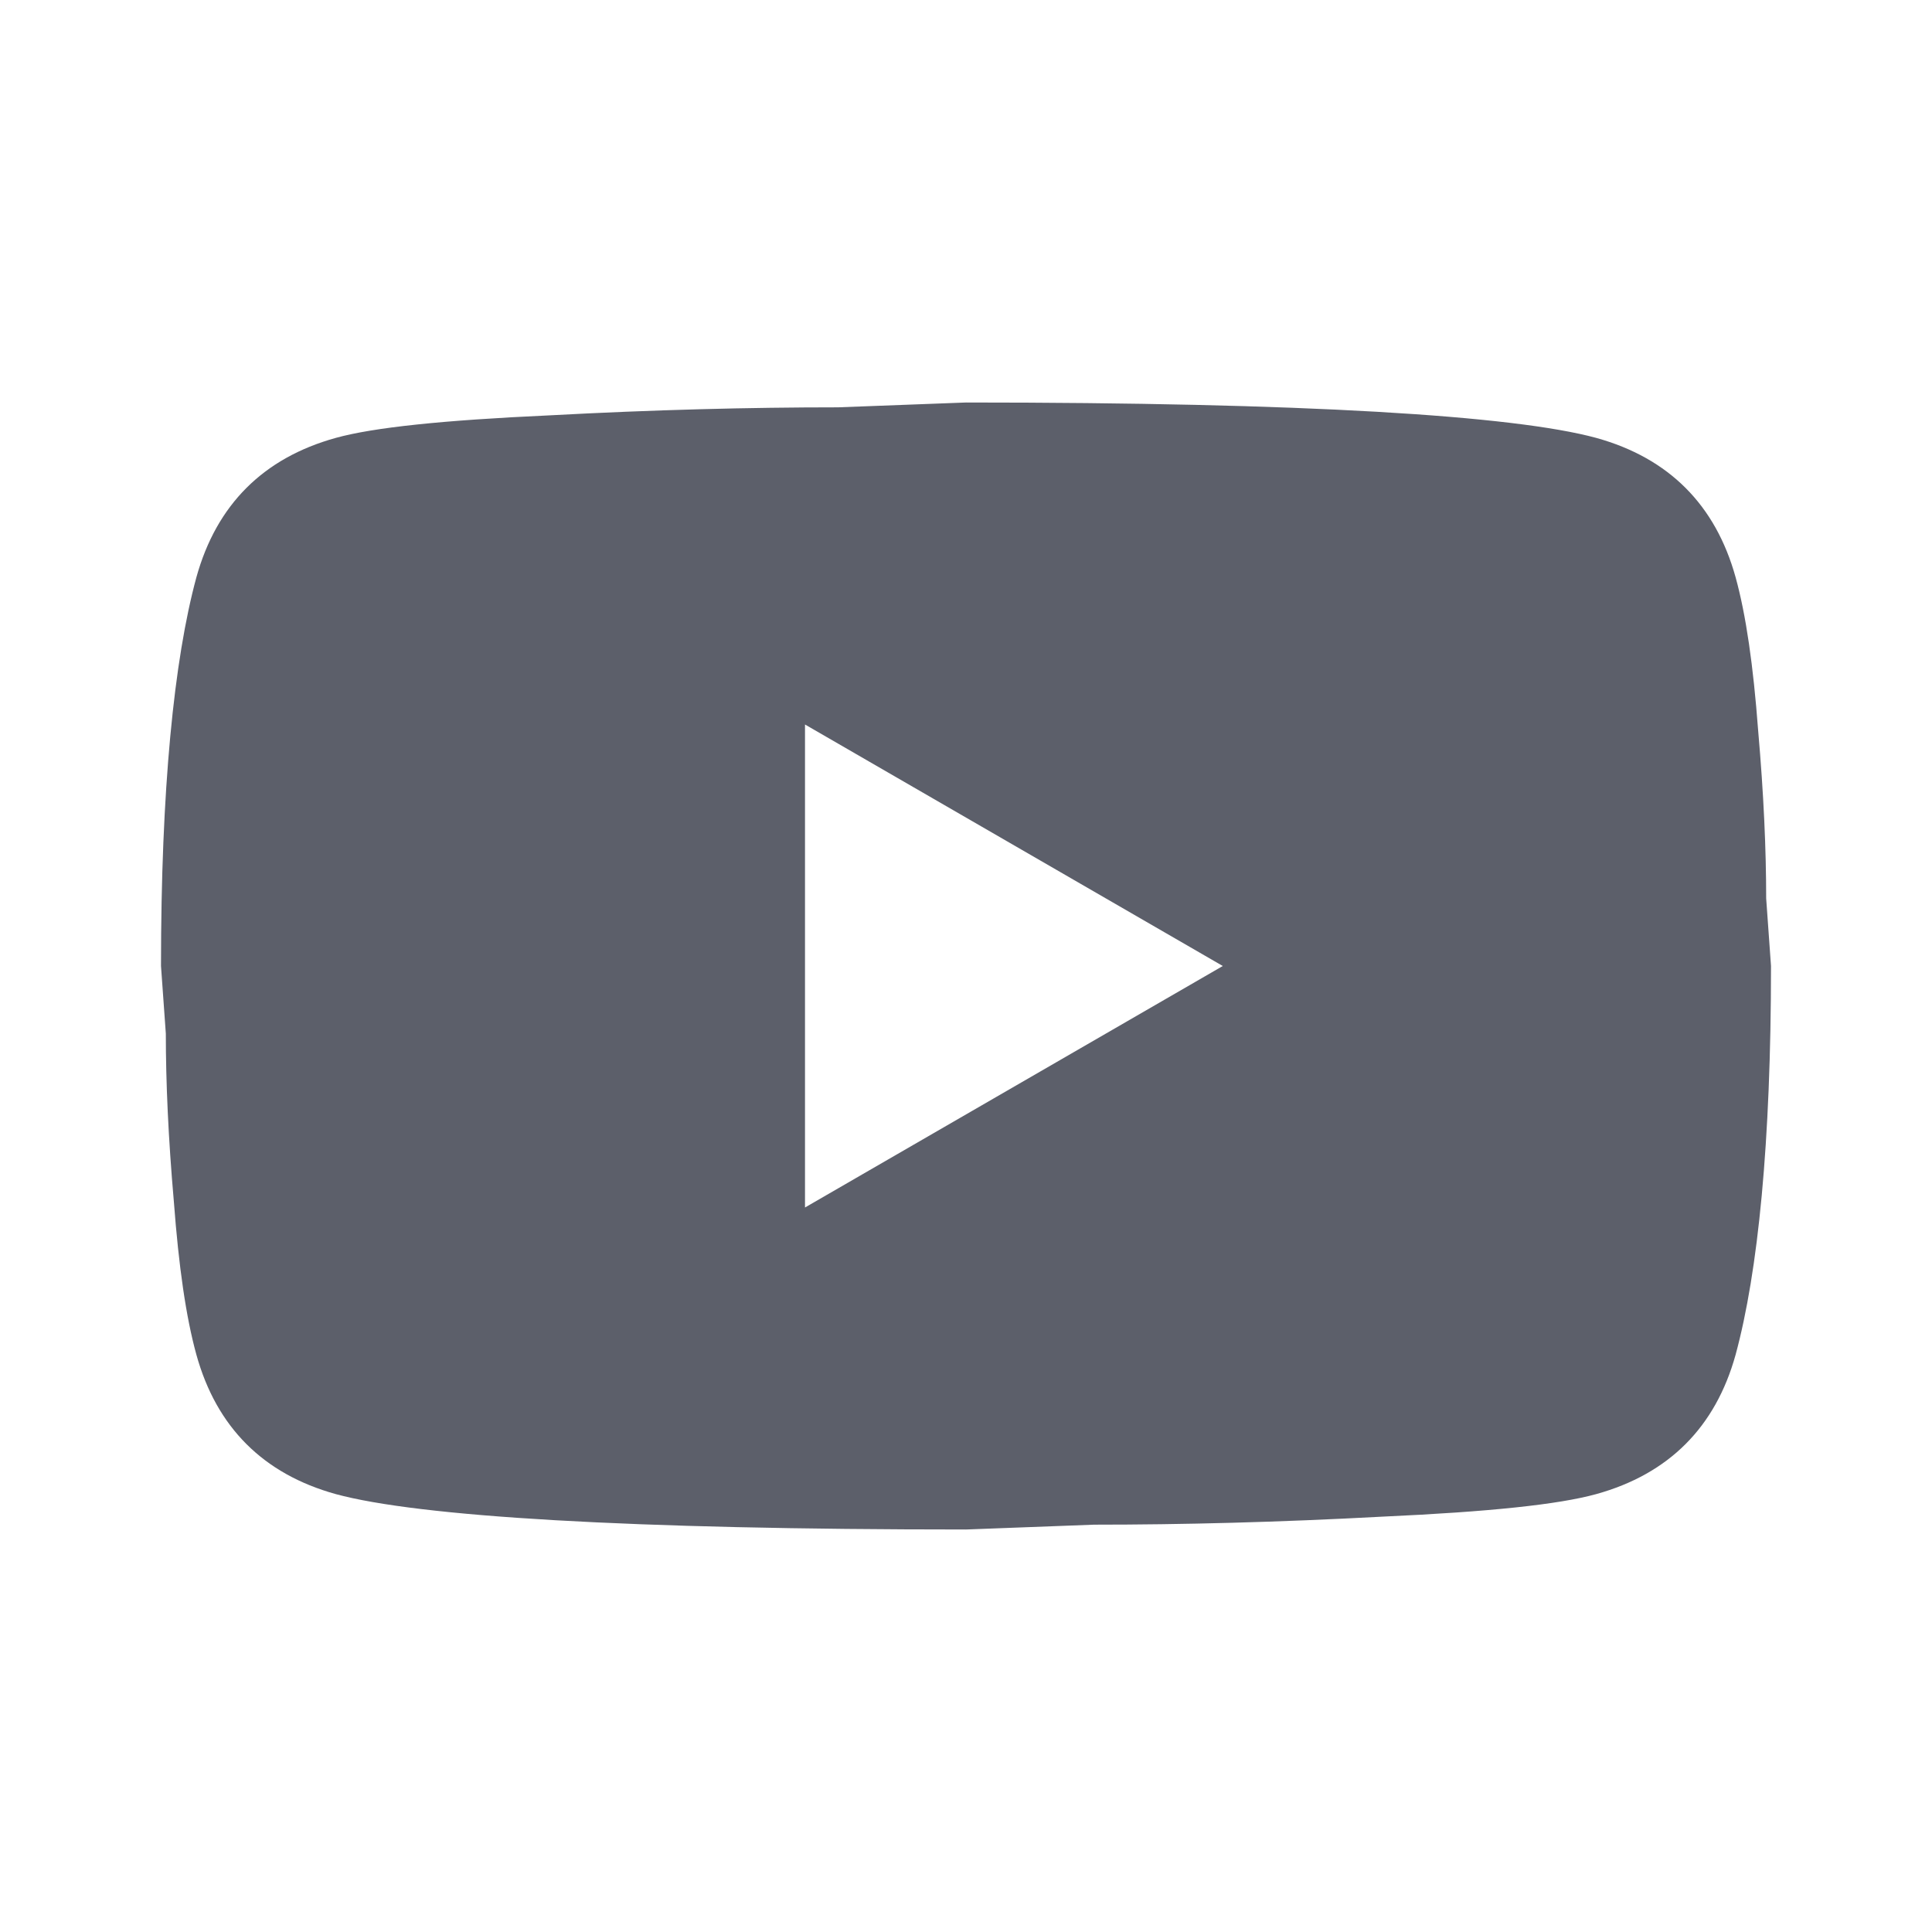
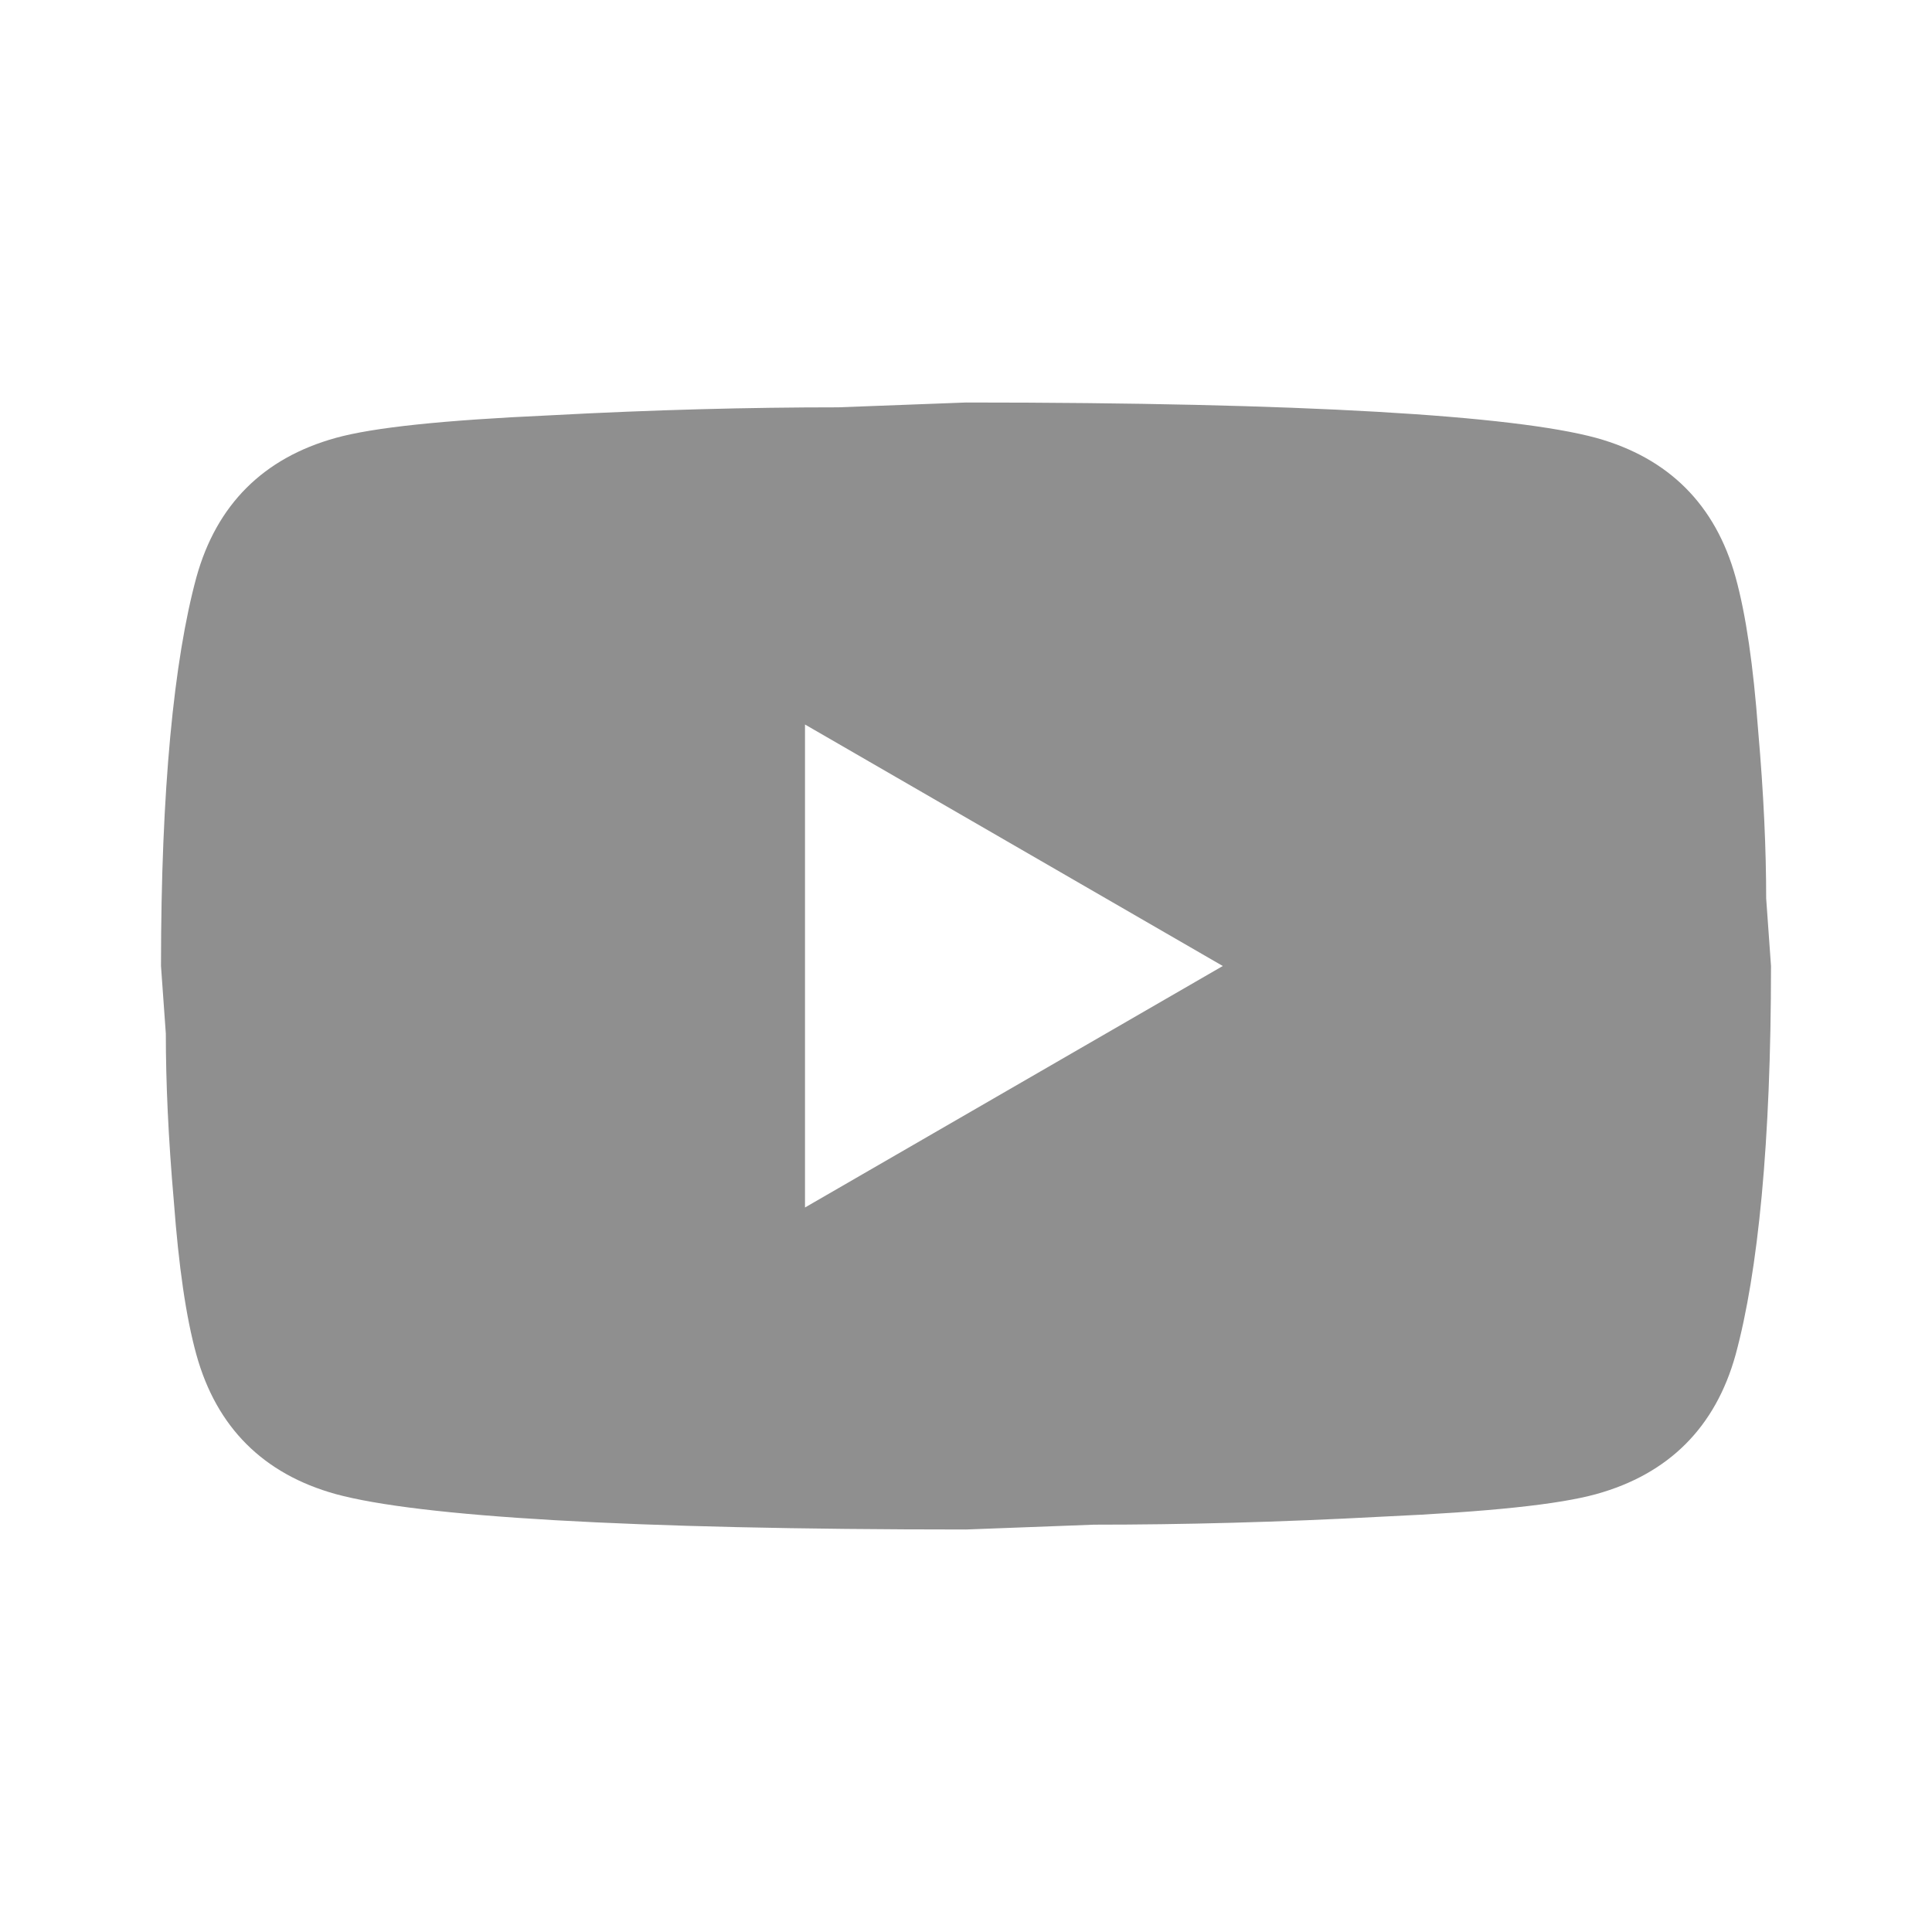
<svg xmlns="http://www.w3.org/2000/svg" width="24" height="24" viewBox="0 0 24 24" fill="none">
-   <path d="M10 15L15.19 12L10 9V15ZM21.56 7.17C21.69 7.64 21.78 8.27 21.84 9.07C21.91 9.87 21.94 10.56 21.94 11.16L22 12C22 14.19 21.84 15.8 21.56 16.83C21.31 17.73 20.73 18.31 19.83 18.56C19.36 18.69 18.5 18.78 17.18 18.84C15.88 18.91 14.69 18.94 13.59 18.94L12 19C7.81 19 5.2 18.84 4.17 18.56C3.27 18.31 2.69 17.73 2.44 16.83C2.31 16.36 2.22 15.73 2.16 14.93C2.09 14.13 2.06 13.44 2.06 12.84L2 12C2 9.81 2.16 8.2 2.44 7.17C2.69 6.27 3.27 5.69 4.17 5.44C4.64 5.31 5.5 5.22 6.82 5.16C8.12 5.09 9.31 5.06 10.41 5.06L12 5C16.19 5 18.8 5.16 19.83 5.44C20.73 5.69 21.31 6.27 21.56 7.17Z" fill="#5C5F6A" />
+   <path d="M10 15L15.19 12L10 9V15ZM21.56 7.17C21.69 7.64 21.78 8.27 21.84 9.07C21.91 9.87 21.94 10.56 21.94 11.16L22 12C22 14.19 21.84 15.8 21.56 16.83C21.31 17.73 20.73 18.31 19.83 18.56C19.36 18.69 18.5 18.78 17.18 18.84C15.88 18.91 14.69 18.94 13.59 18.94L12 19C7.81 19 5.2 18.84 4.17 18.56C3.27 18.31 2.69 17.73 2.44 16.83C2.31 16.36 2.22 15.73 2.16 14.93C2.09 14.13 2.06 13.44 2.06 12.84L2 12C2 9.81 2.16 8.2 2.44 7.17C2.69 6.27 3.27 5.69 4.17 5.44C4.64 5.31 5.5 5.22 6.82 5.16C8.12 5.09 9.31 5.06 10.41 5.06L12 5C16.19 5 18.8 5.16 19.83 5.44C20.73 5.69 21.31 6.27 21.56 7.17Z" fill="#8F8F8F" />
</svg>
